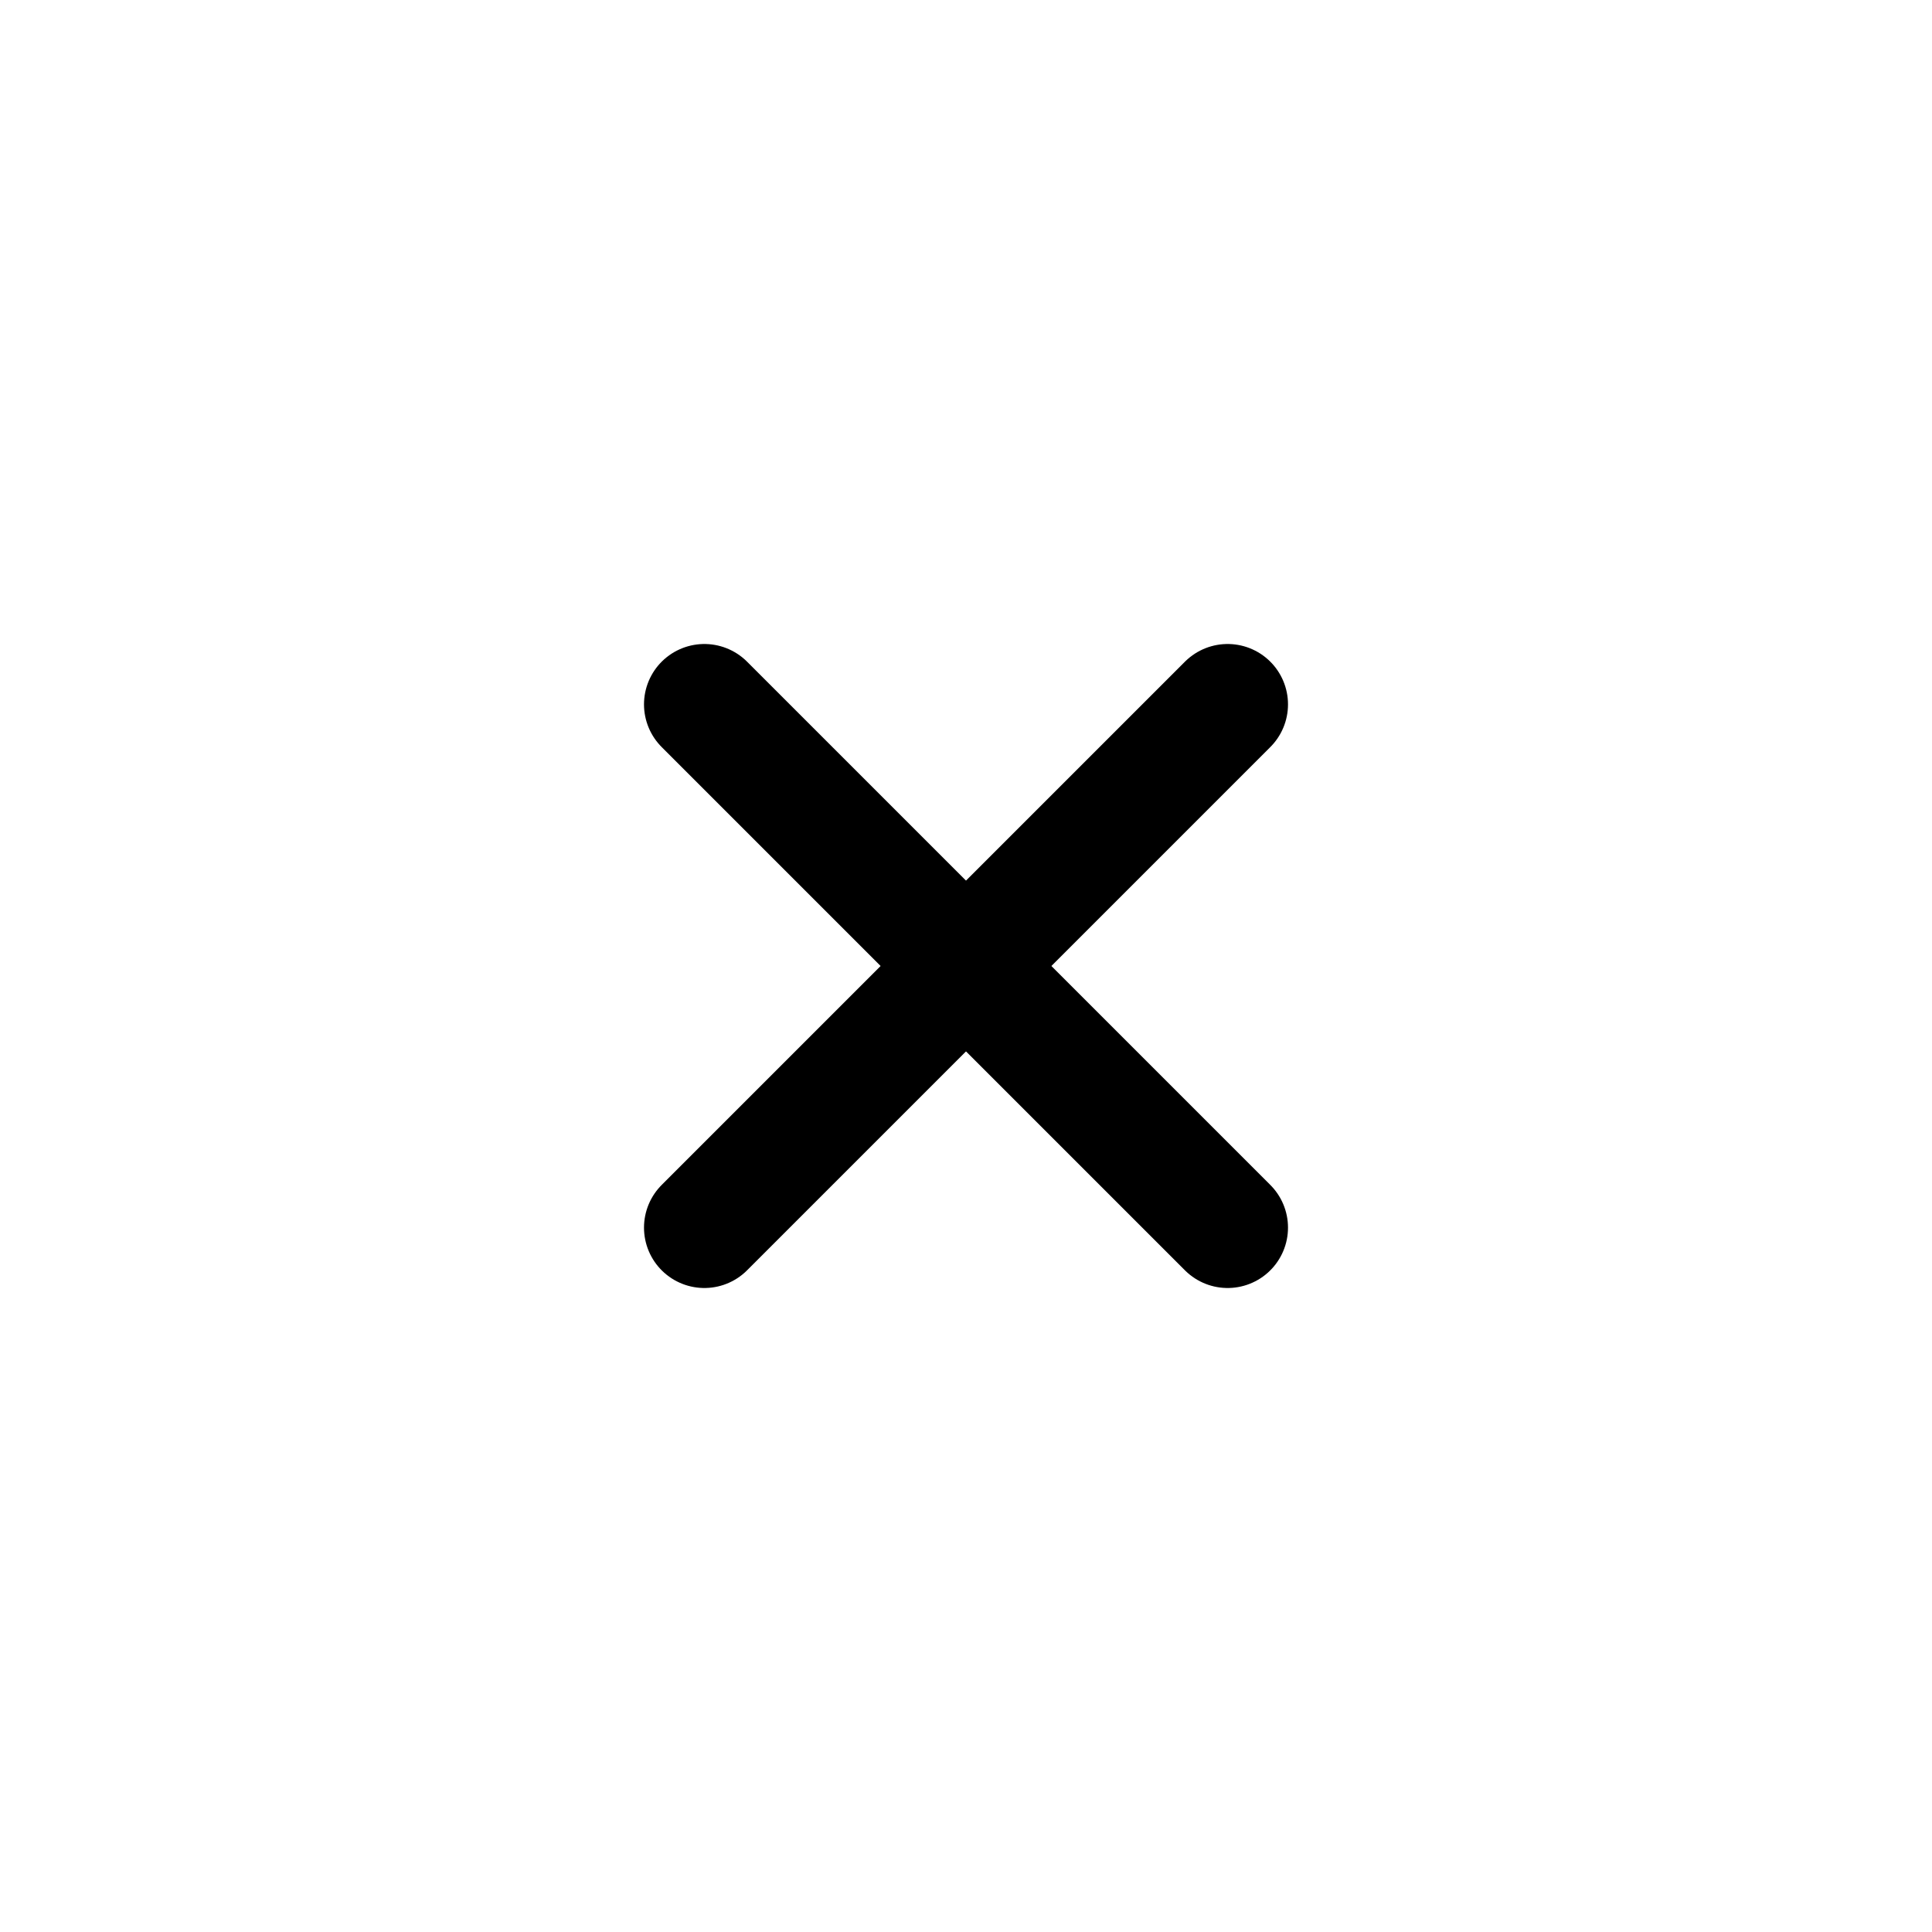
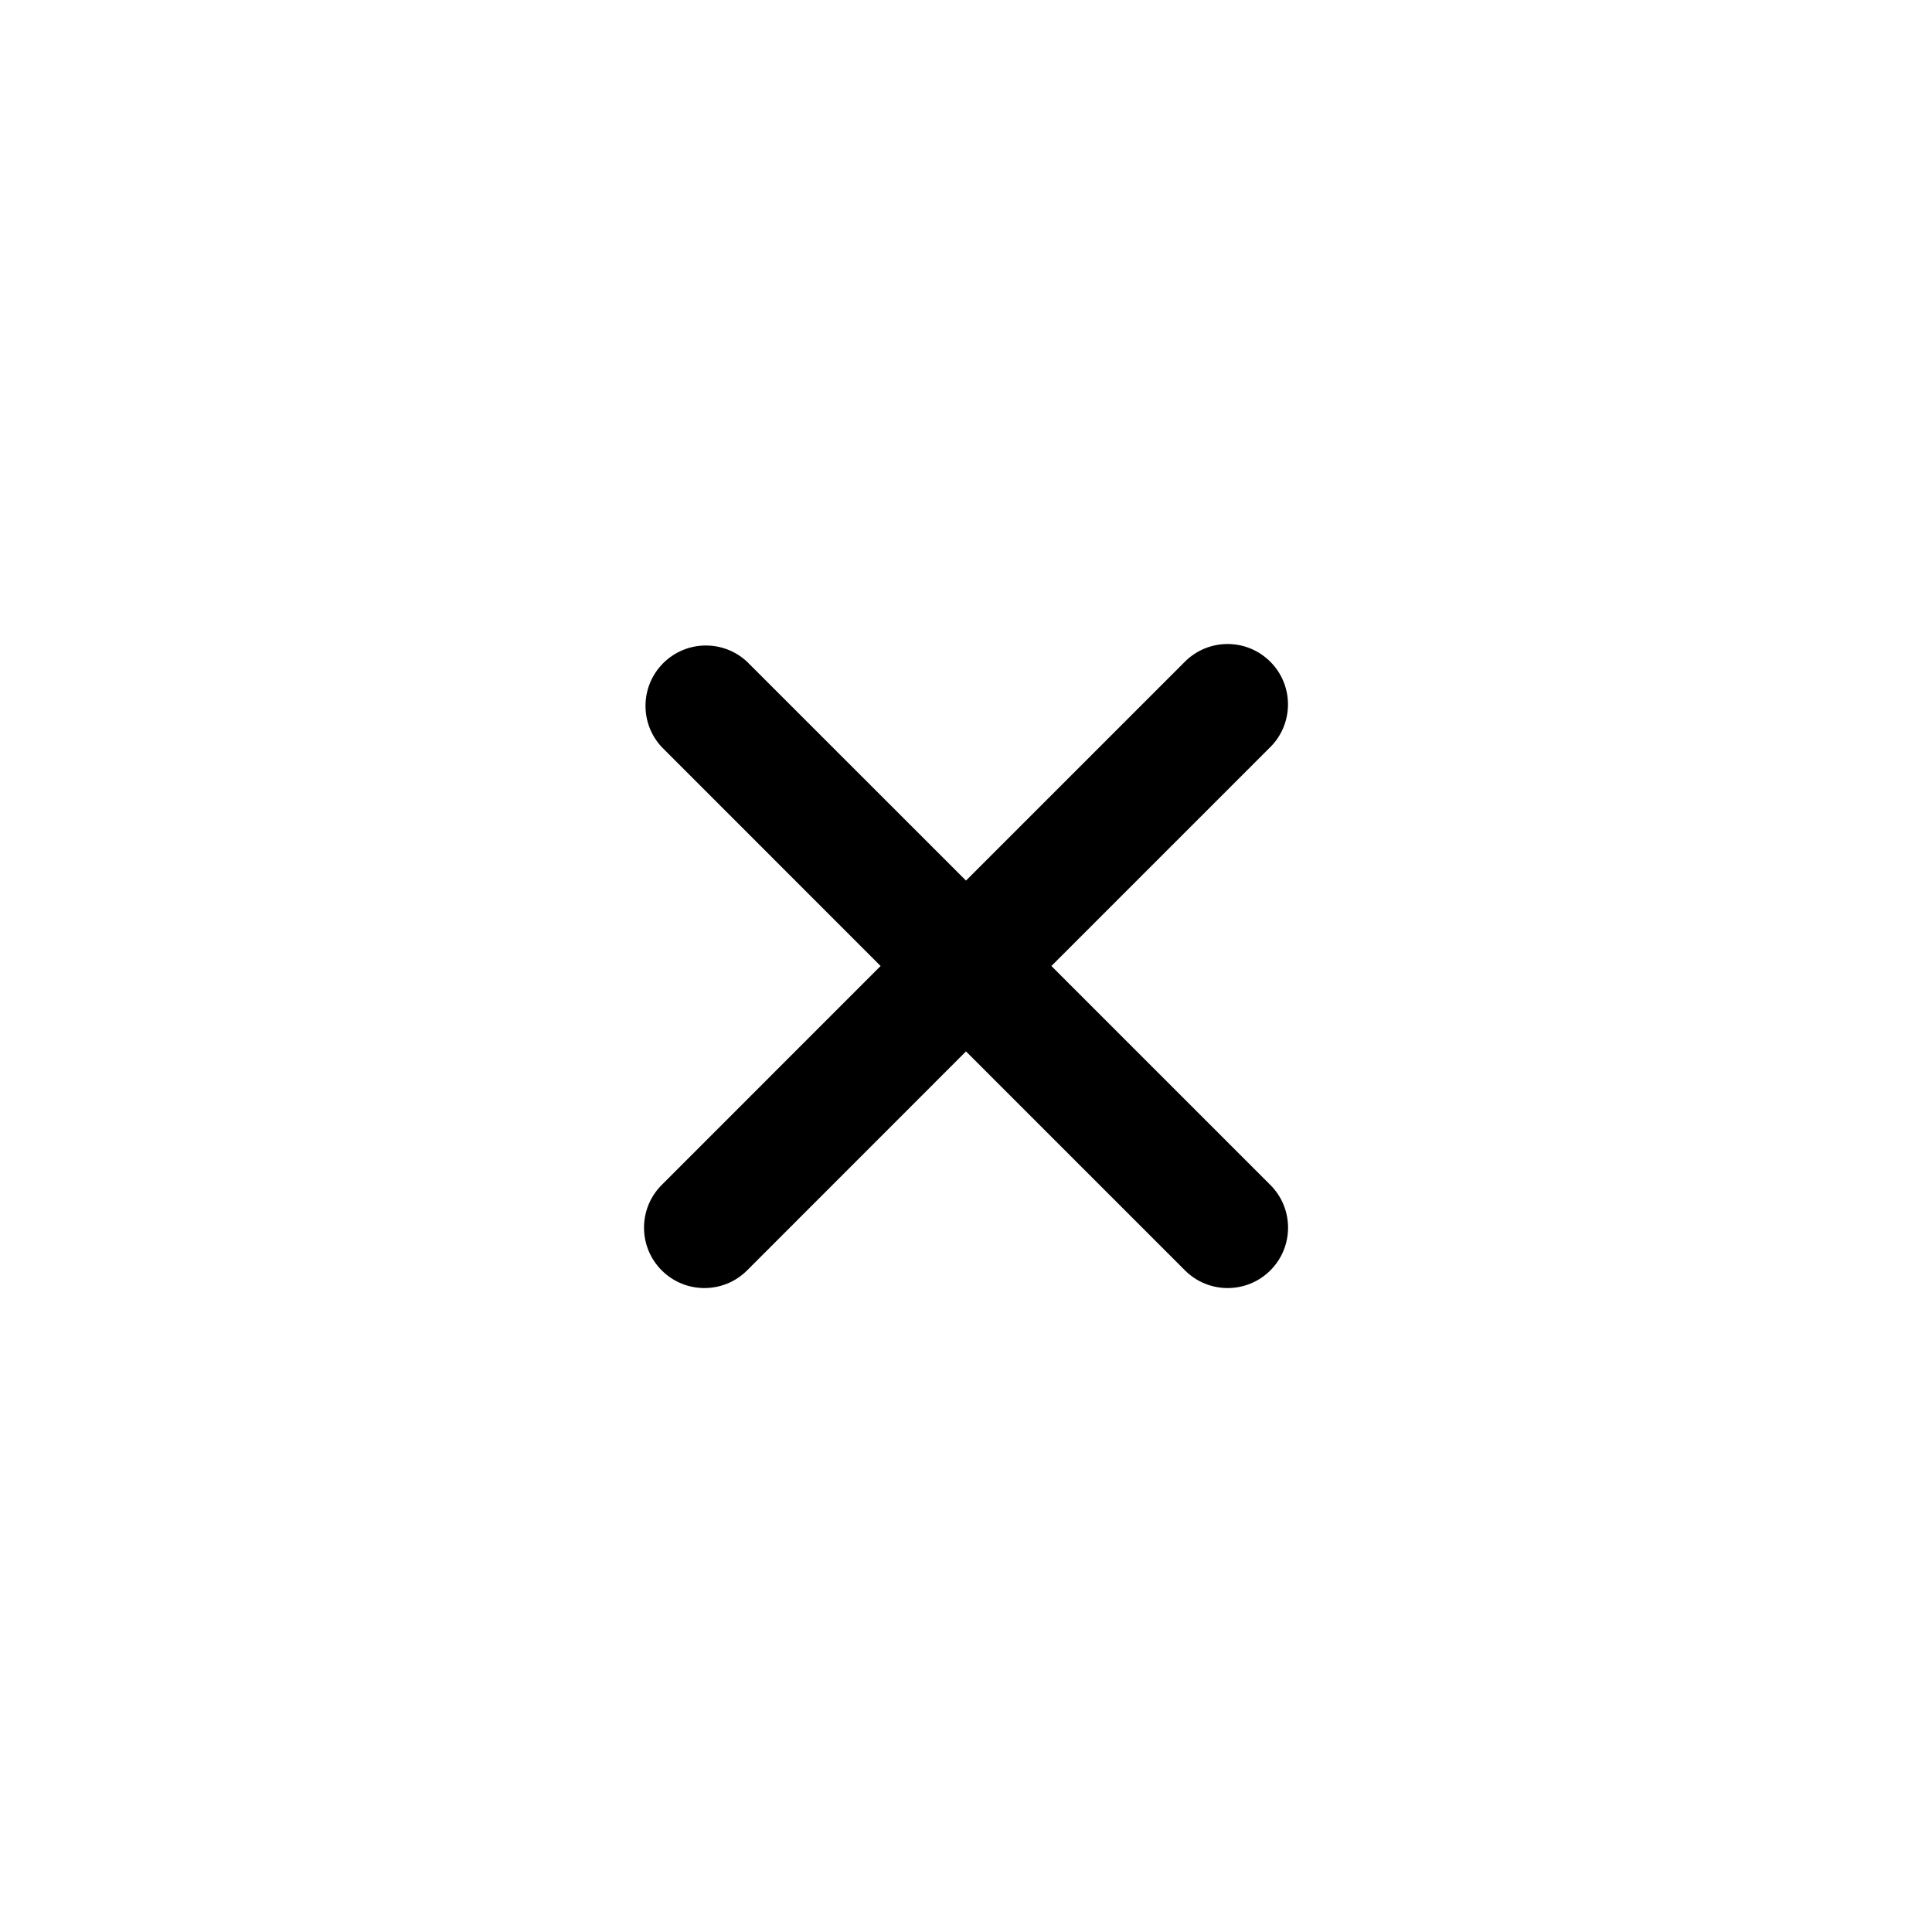
<svg xmlns="http://www.w3.org/2000/svg" id="icons" viewBox="0 0 24 24">
  <rect id="canvas" width="24" height="24" style="fill:none" />
-   <line x1="8.75" y1="8.75" x2="15.25" y2="15.25" style="fill:none;stroke:#000;stroke-linecap:round;stroke-linejoin:round;stroke-width:1.5px" />
-   <line x1="8.75" y1="15.25" x2="15.25" y2="8.75" style="fill:none;stroke:#000;stroke-linecap:round;stroke-linejoin:round;stroke-width:1.5px" />
+   <path d="M15.78,8.22a.75.75,0,0,0-1.061,0L12,10.939,9.28,8.22A.75.75,0,0,0,8.22,9.28L10.939,12,8.22,14.72a.75.75,0,1,0,1.061,1.061L12,13.061l2.72,2.72a.75.75,0,0,0,1.061-1.061L13.061,12l2.72-2.72A.75.75,0,0,0,15.78,8.22Z" />
</svg>
